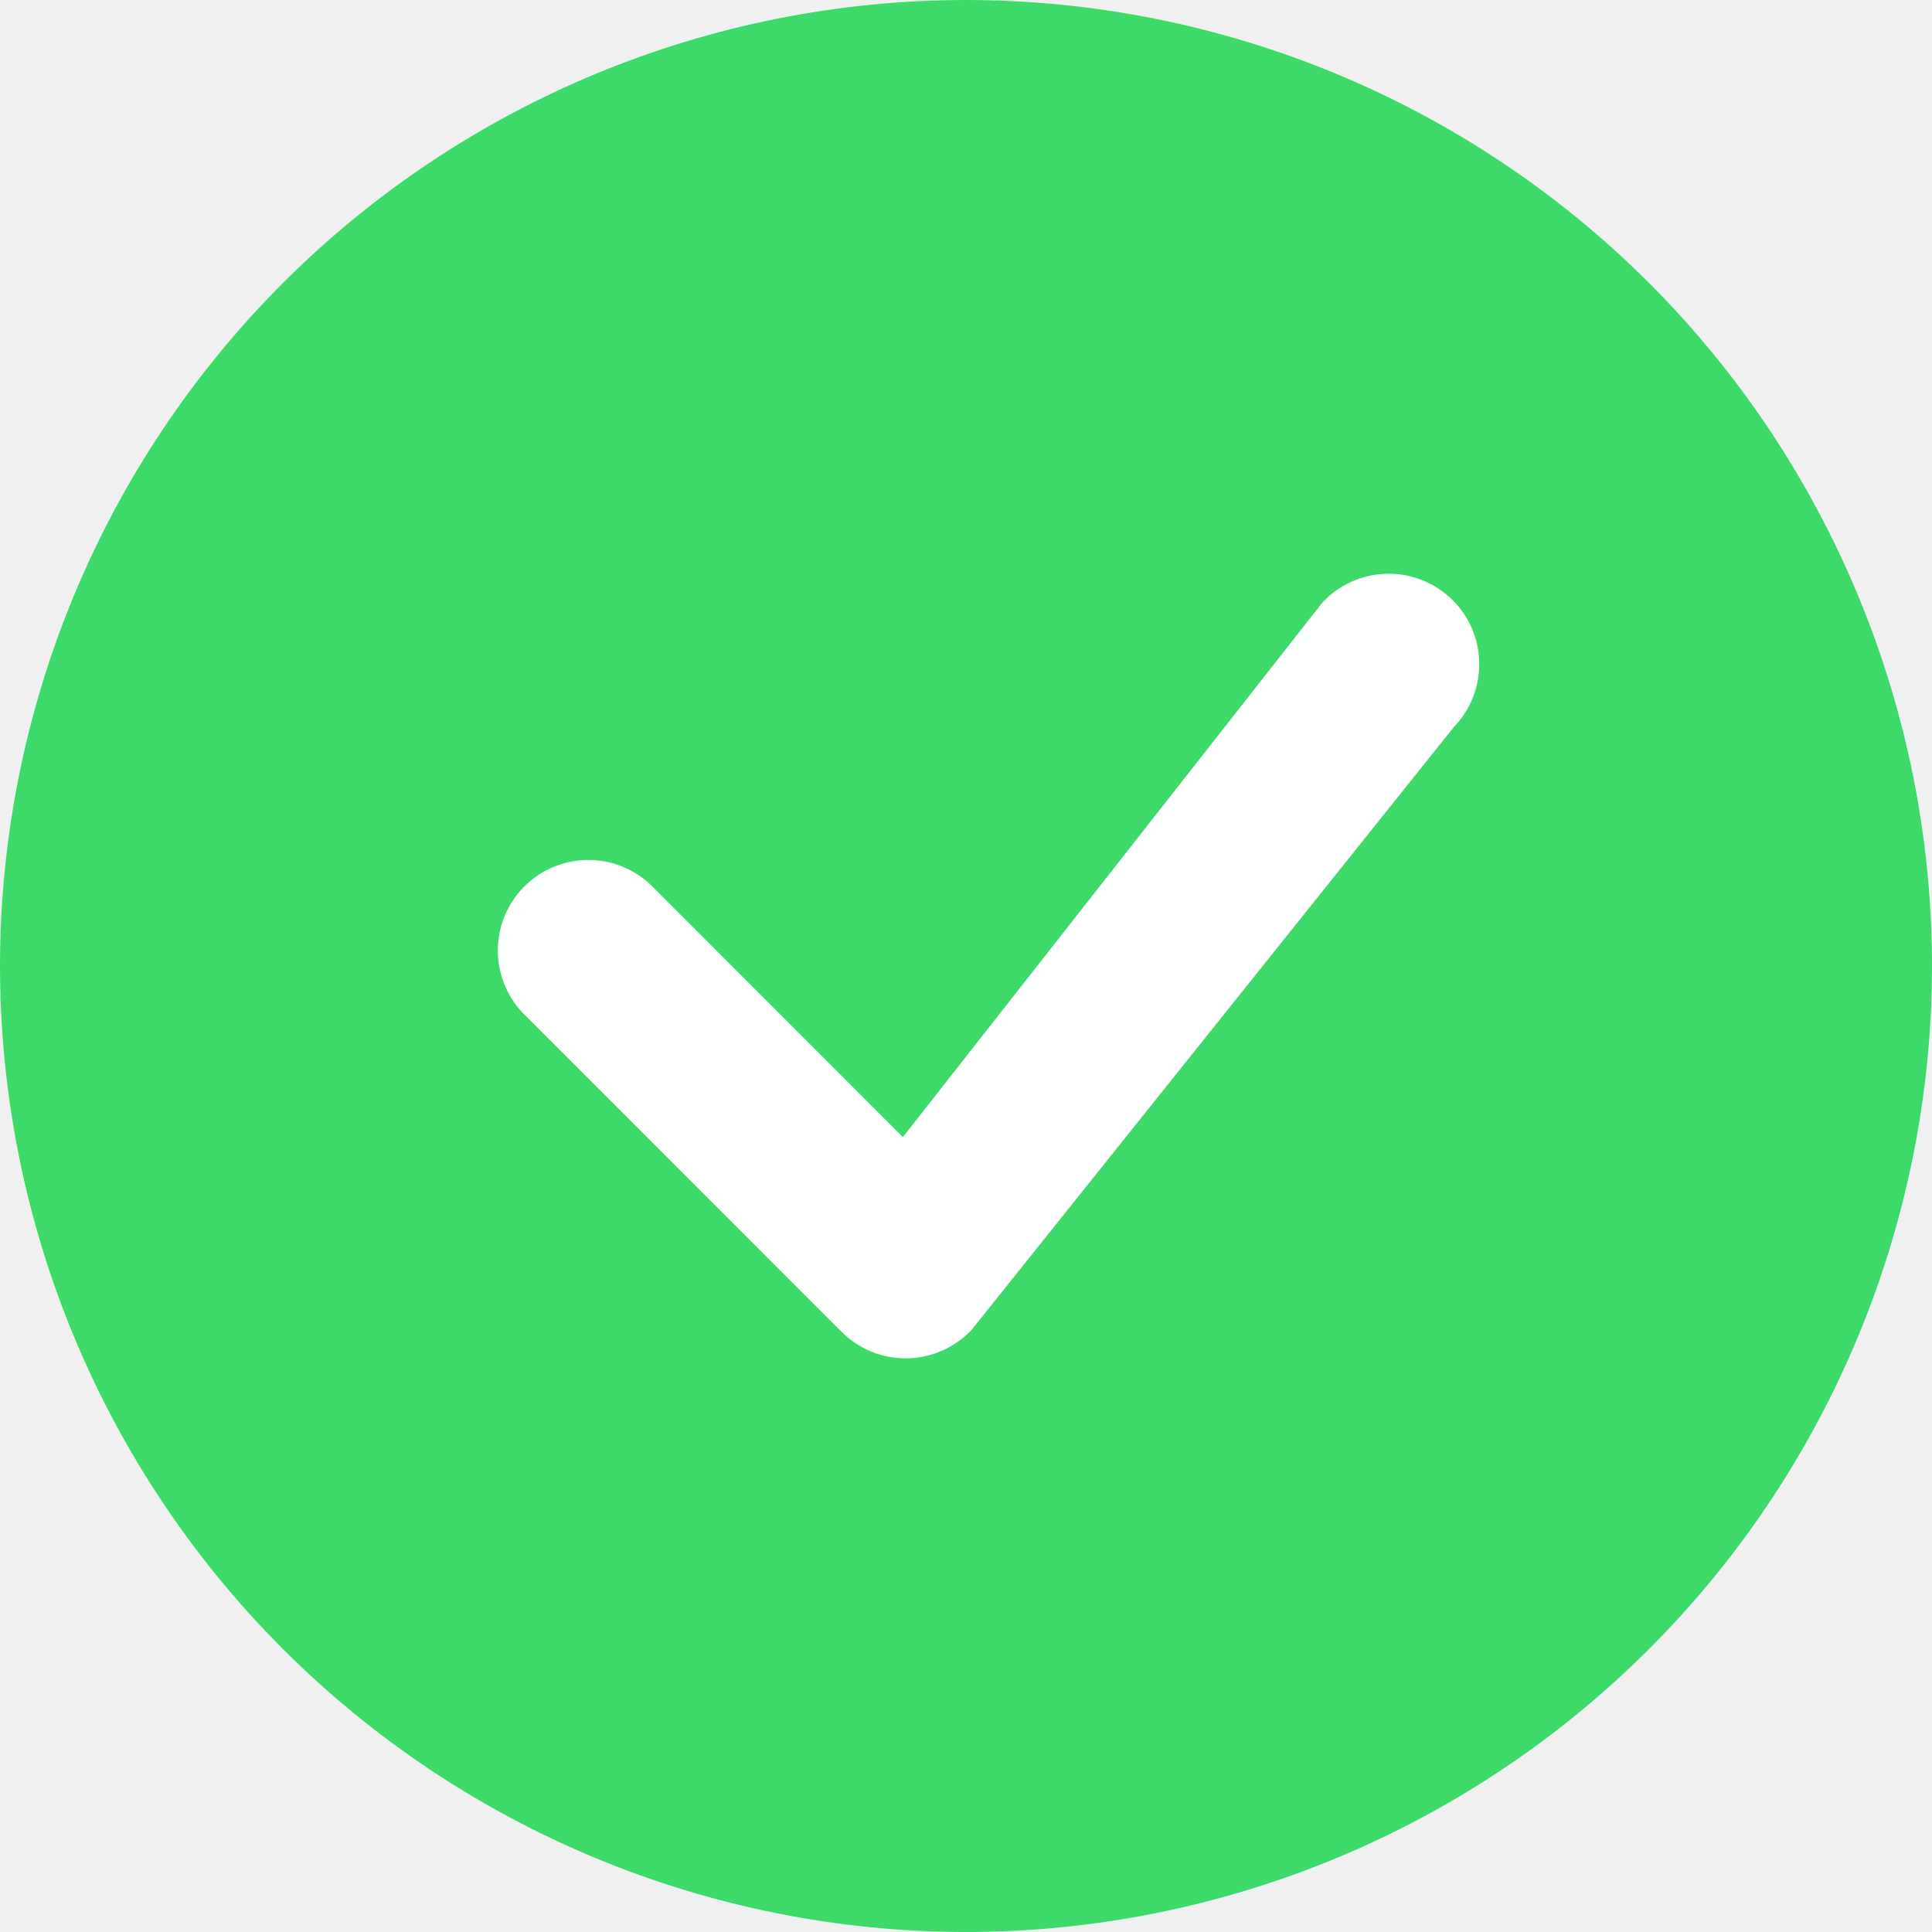
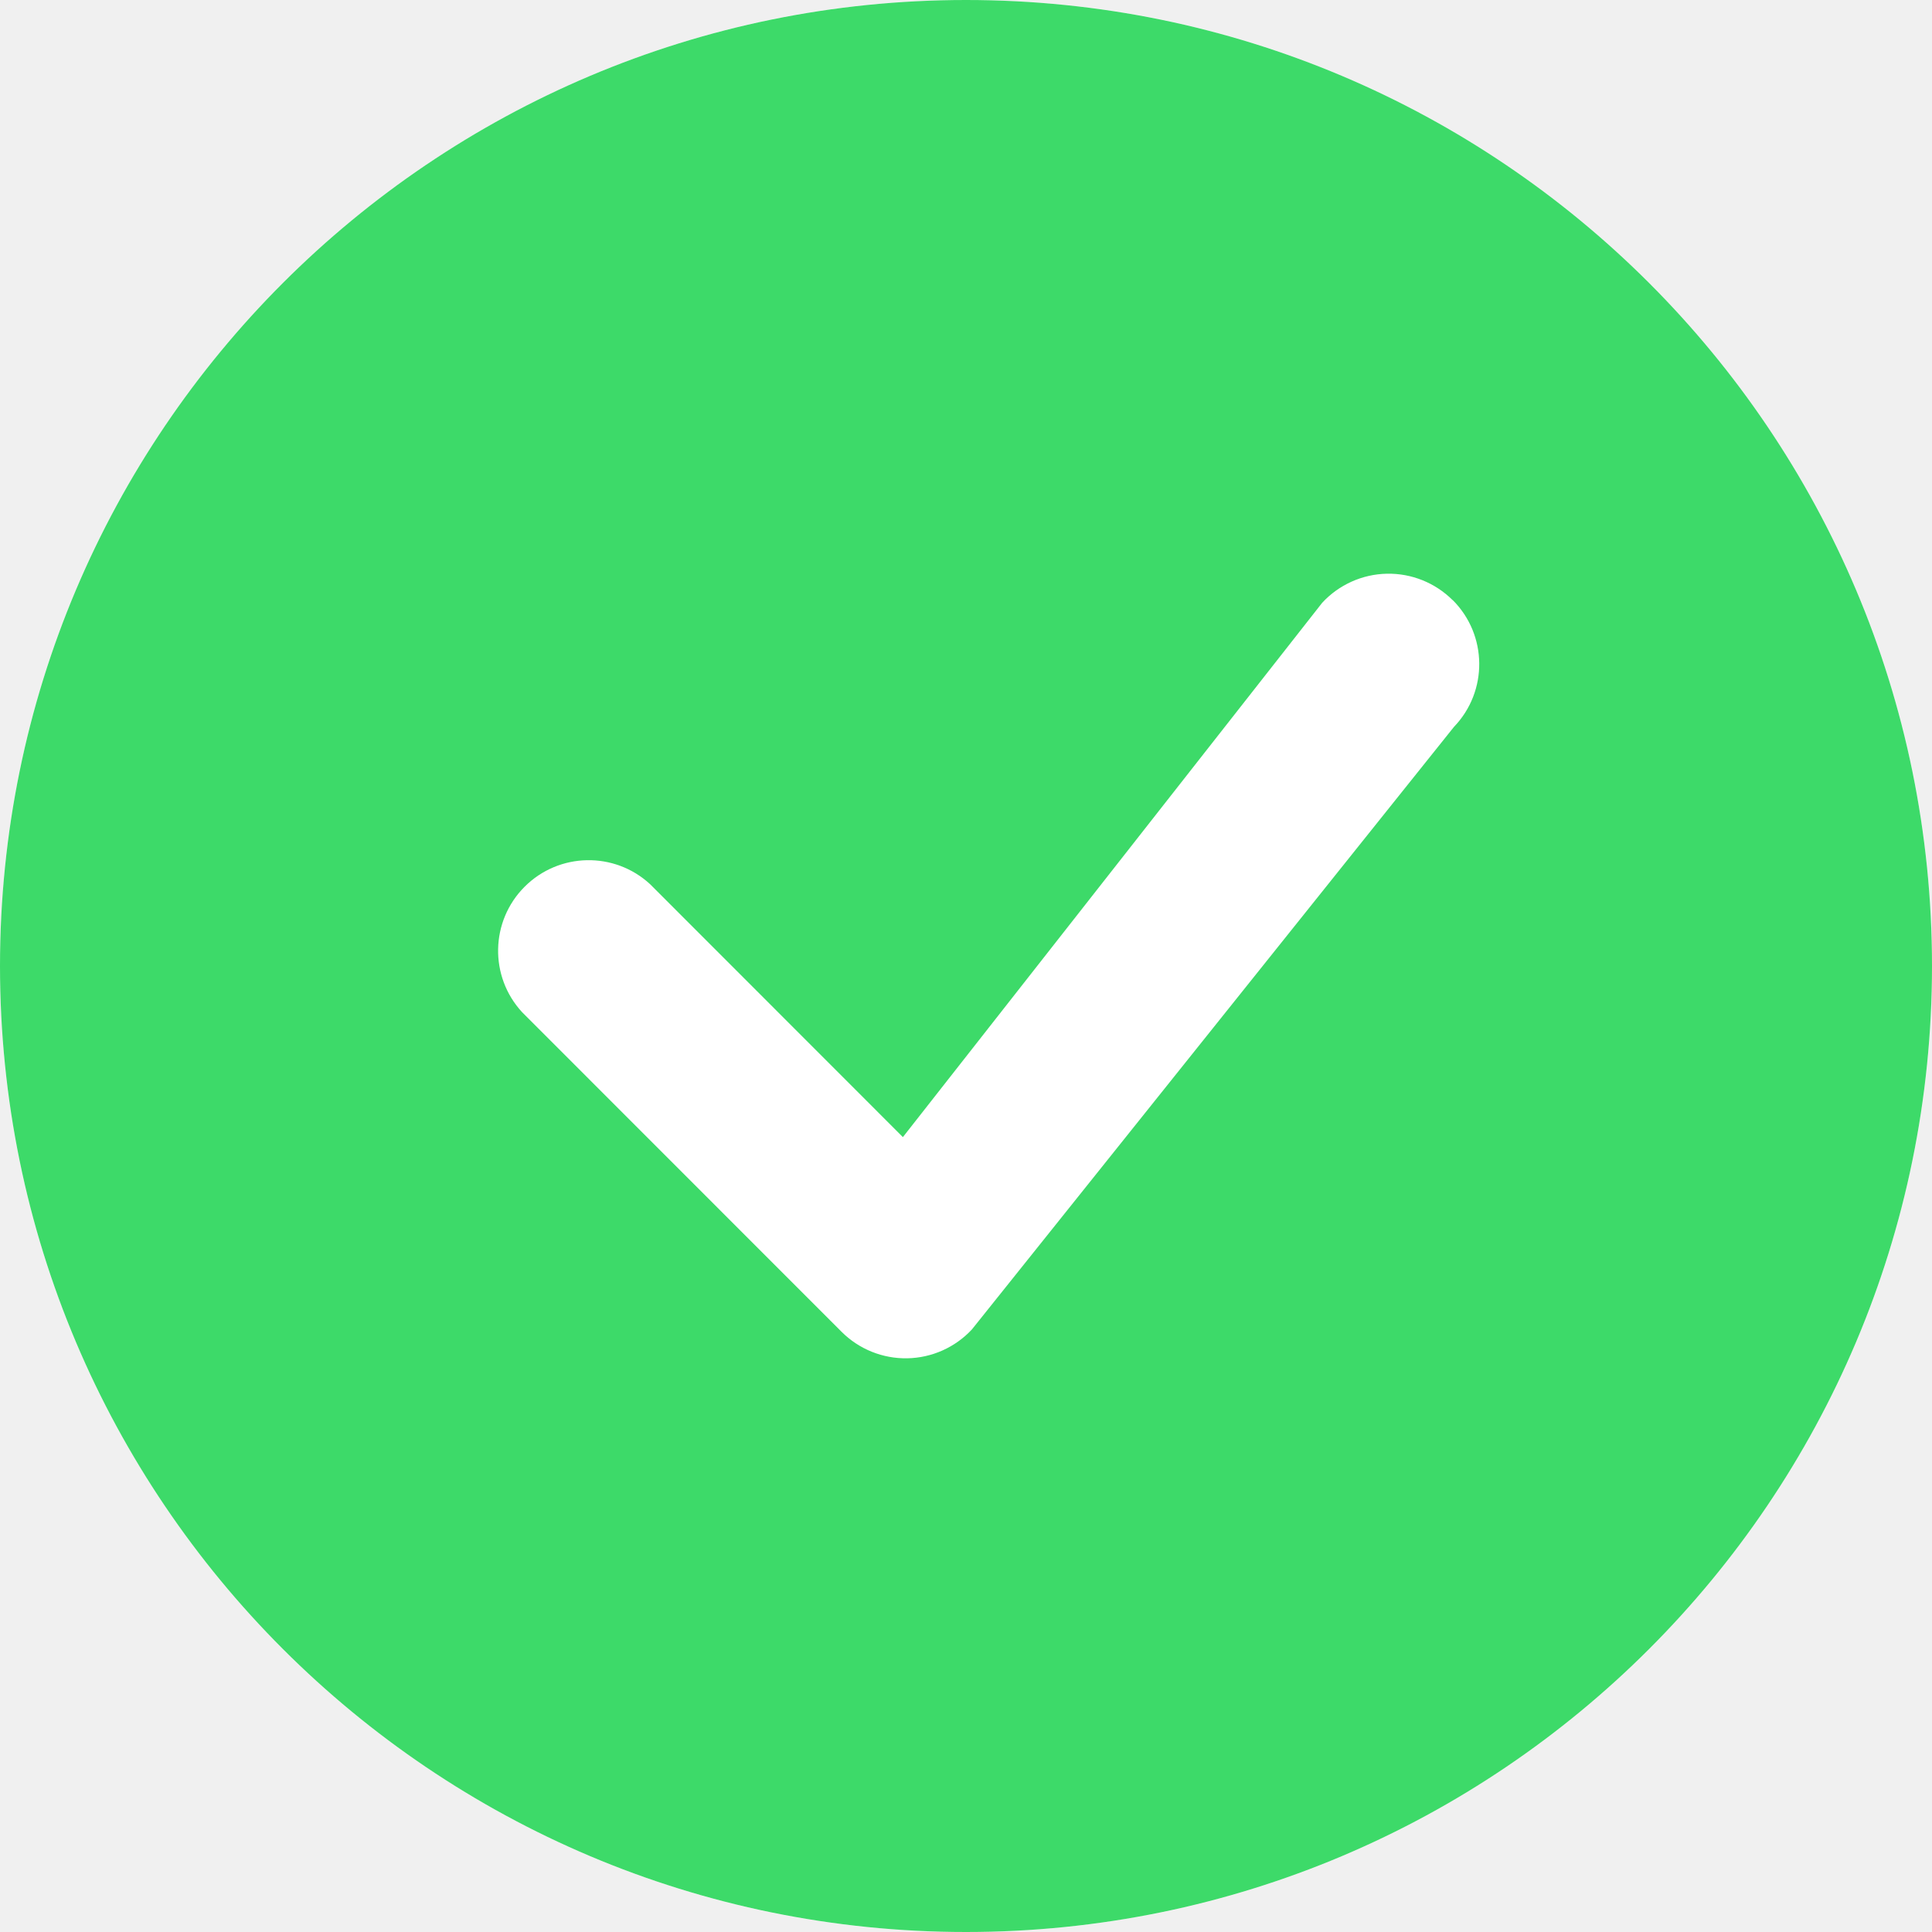
- <svg xmlns="http://www.w3.org/2000/svg" width="60" height="60" viewBox="0 0 60 60" fill="none">
-   <circle cx="30" cy="30" r="30" fill="white" />
-   <path d="M60 30C60 37.956 56.839 45.587 51.213 51.213C45.587 56.839 37.956 60 30 60C22.044 60 14.413 56.839 8.787 51.213C3.161 45.587 0 37.956 0 30C0 22.044 3.161 14.413 8.787 8.787C14.413 3.161 22.044 0 30 0C37.956 0 45.587 3.161 51.213 8.787C56.839 14.413 60 22.044 60 30ZM45.112 18.637C44.845 18.371 44.526 18.16 44.175 18.02C43.824 17.879 43.448 17.81 43.07 17.818C42.692 17.826 42.319 17.909 41.974 18.064C41.629 18.219 41.319 18.442 41.062 18.72L28.039 35.314L20.19 27.461C19.657 26.965 18.952 26.694 18.223 26.707C17.494 26.72 16.799 27.015 16.284 27.53C15.769 28.046 15.473 28.741 15.461 29.469C15.448 30.198 15.718 30.903 16.215 31.436L26.137 41.362C26.405 41.629 26.723 41.84 27.073 41.981C27.424 42.122 27.799 42.191 28.177 42.184C28.554 42.177 28.927 42.094 29.271 41.94C29.616 41.786 29.927 41.564 30.184 41.288L45.154 22.575C45.664 22.044 45.946 21.335 45.939 20.599C45.932 19.862 45.637 19.158 45.116 18.637H45.112Z" fill="#3DDA69" />
+ <svg xmlns="http://www.w3.org/2000/svg" width="60" height="60" fill="none">
+   <circle cx="30" cy="30" r="30" fill="#fff" />
+   <path d="M60 30a30 30 0 1 1-60 0 30 30 0 0 1 60 0ZM45.112 18.637a2.812 2.812 0 0 0-4.05.083L28.04 35.314 20.19 27.46a2.813 2.813 0 0 0-3.975 3.975l9.922 9.926a2.812 2.812 0 0 0 4.047-.075l14.97-18.712a2.813 2.813 0 0 0-.038-3.938h-.004Z" fill="#3DDA69" />
</svg>
